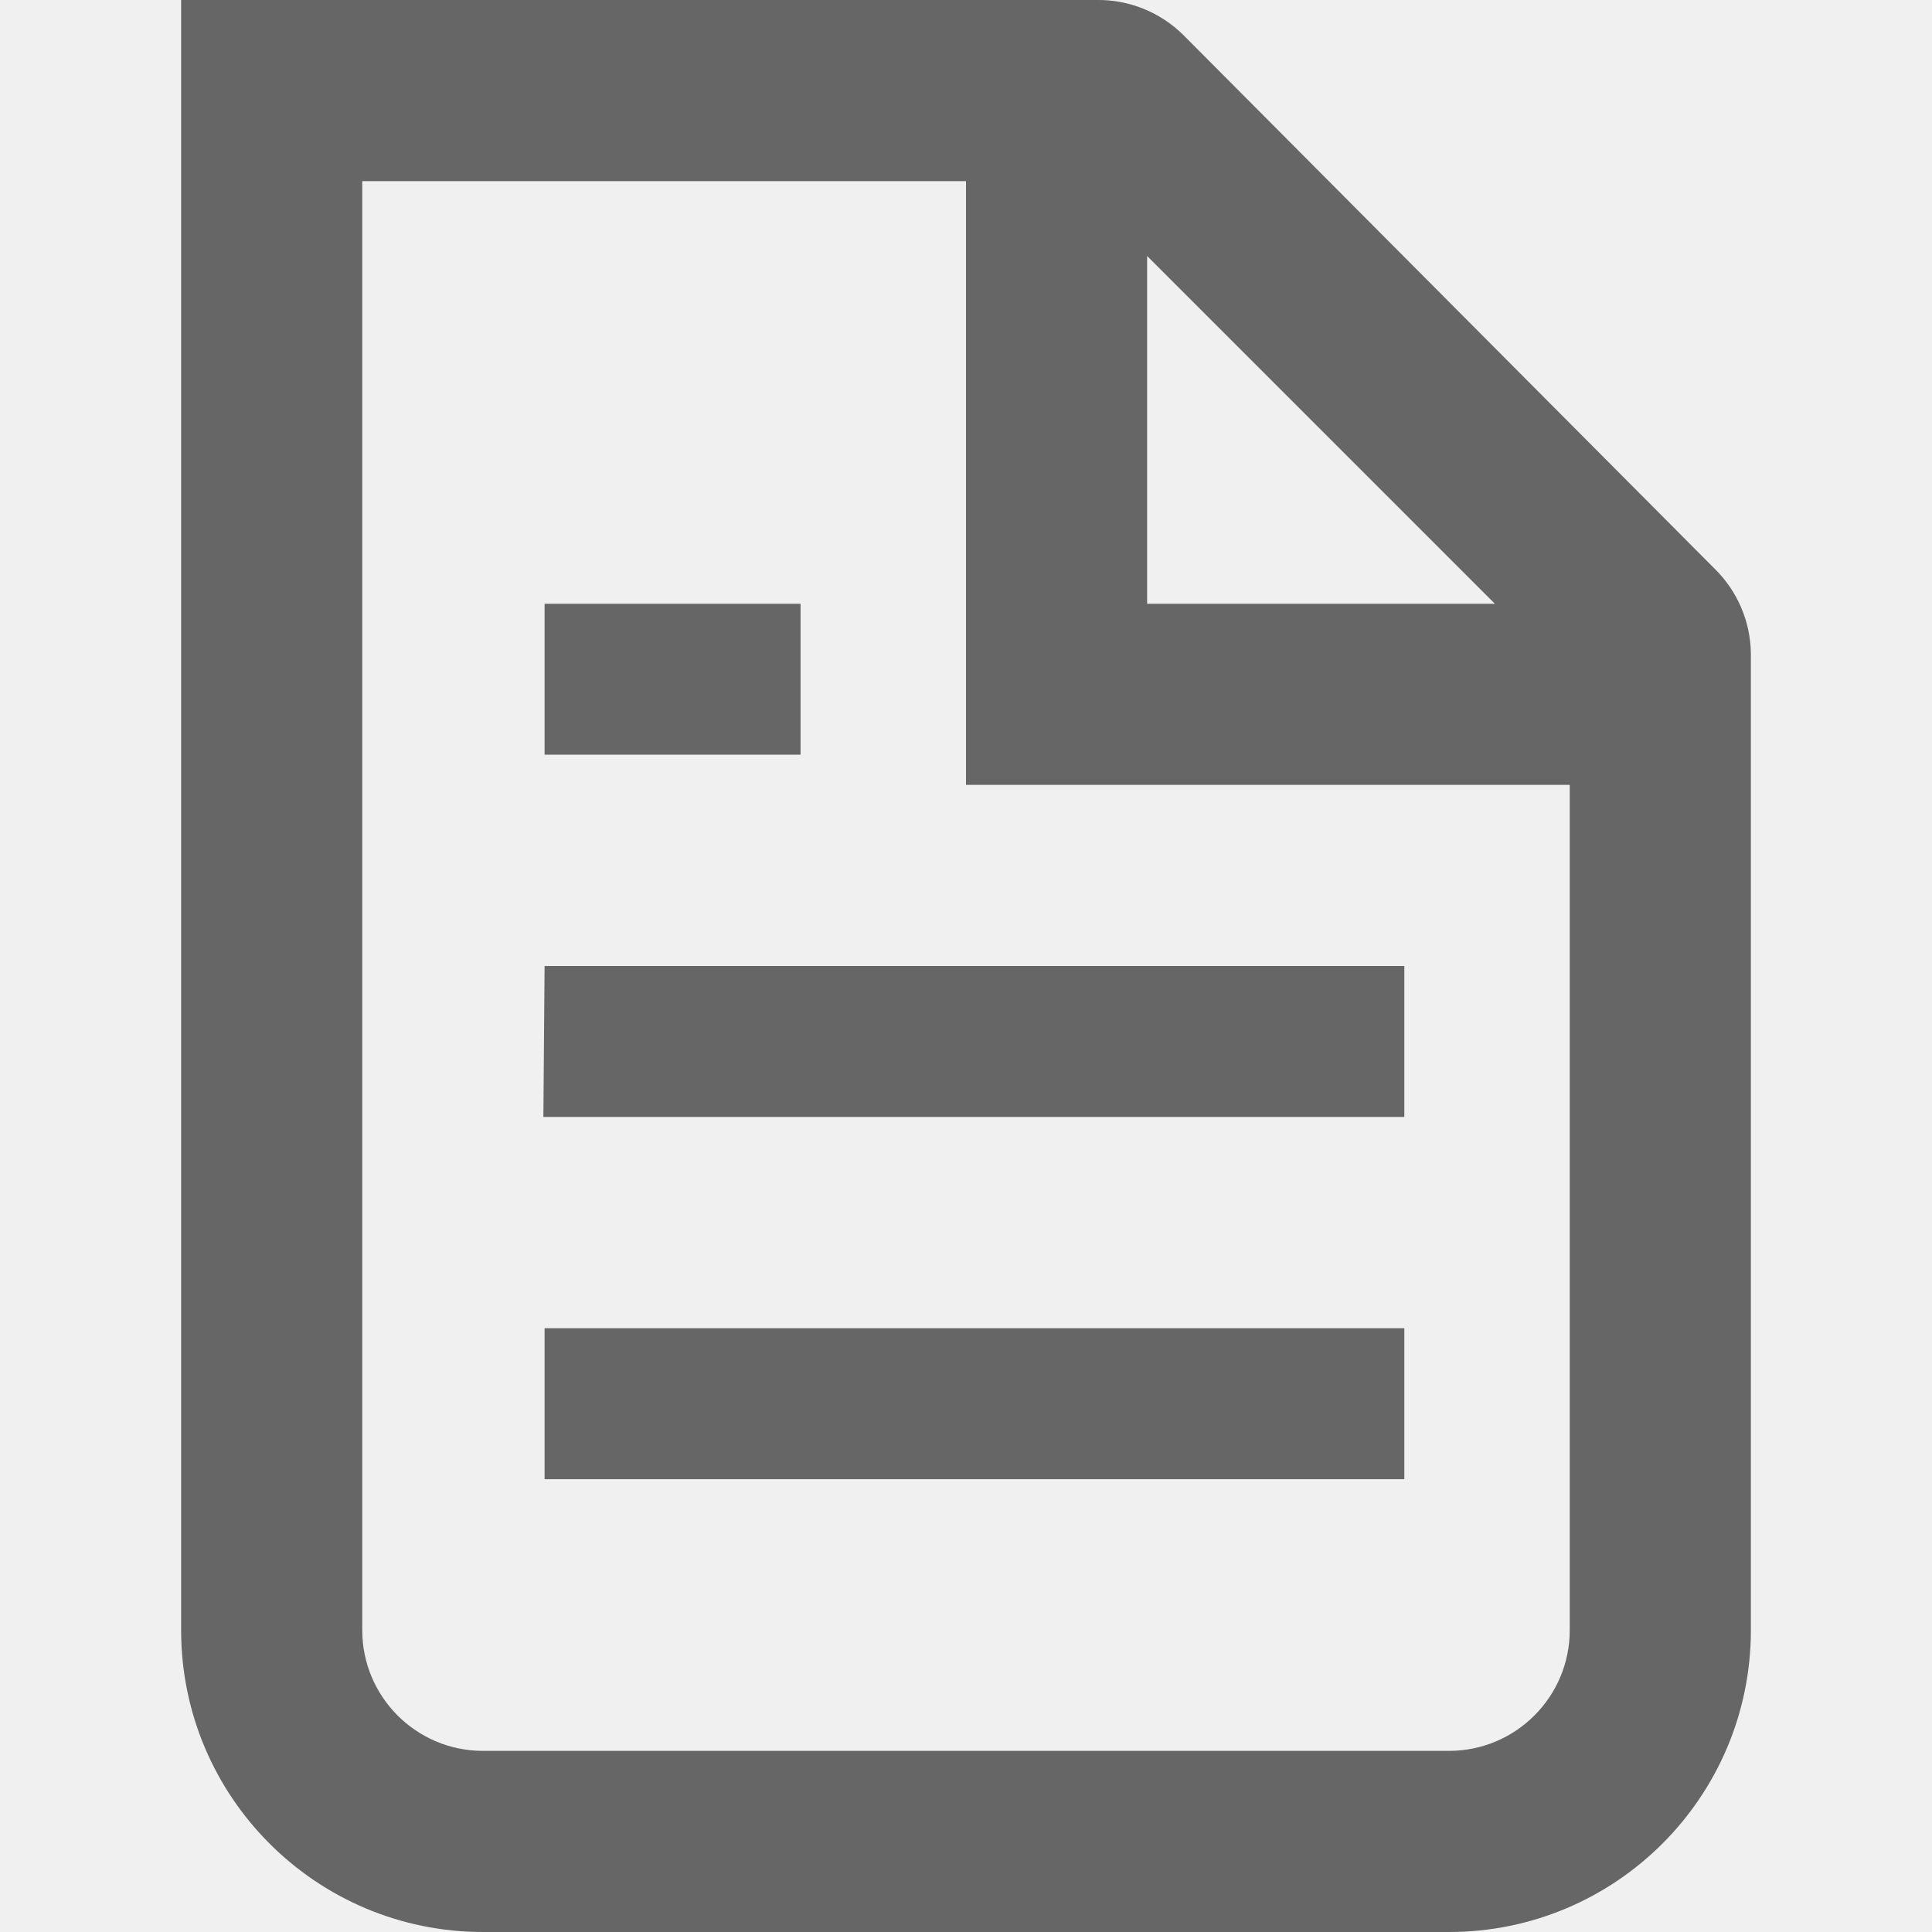
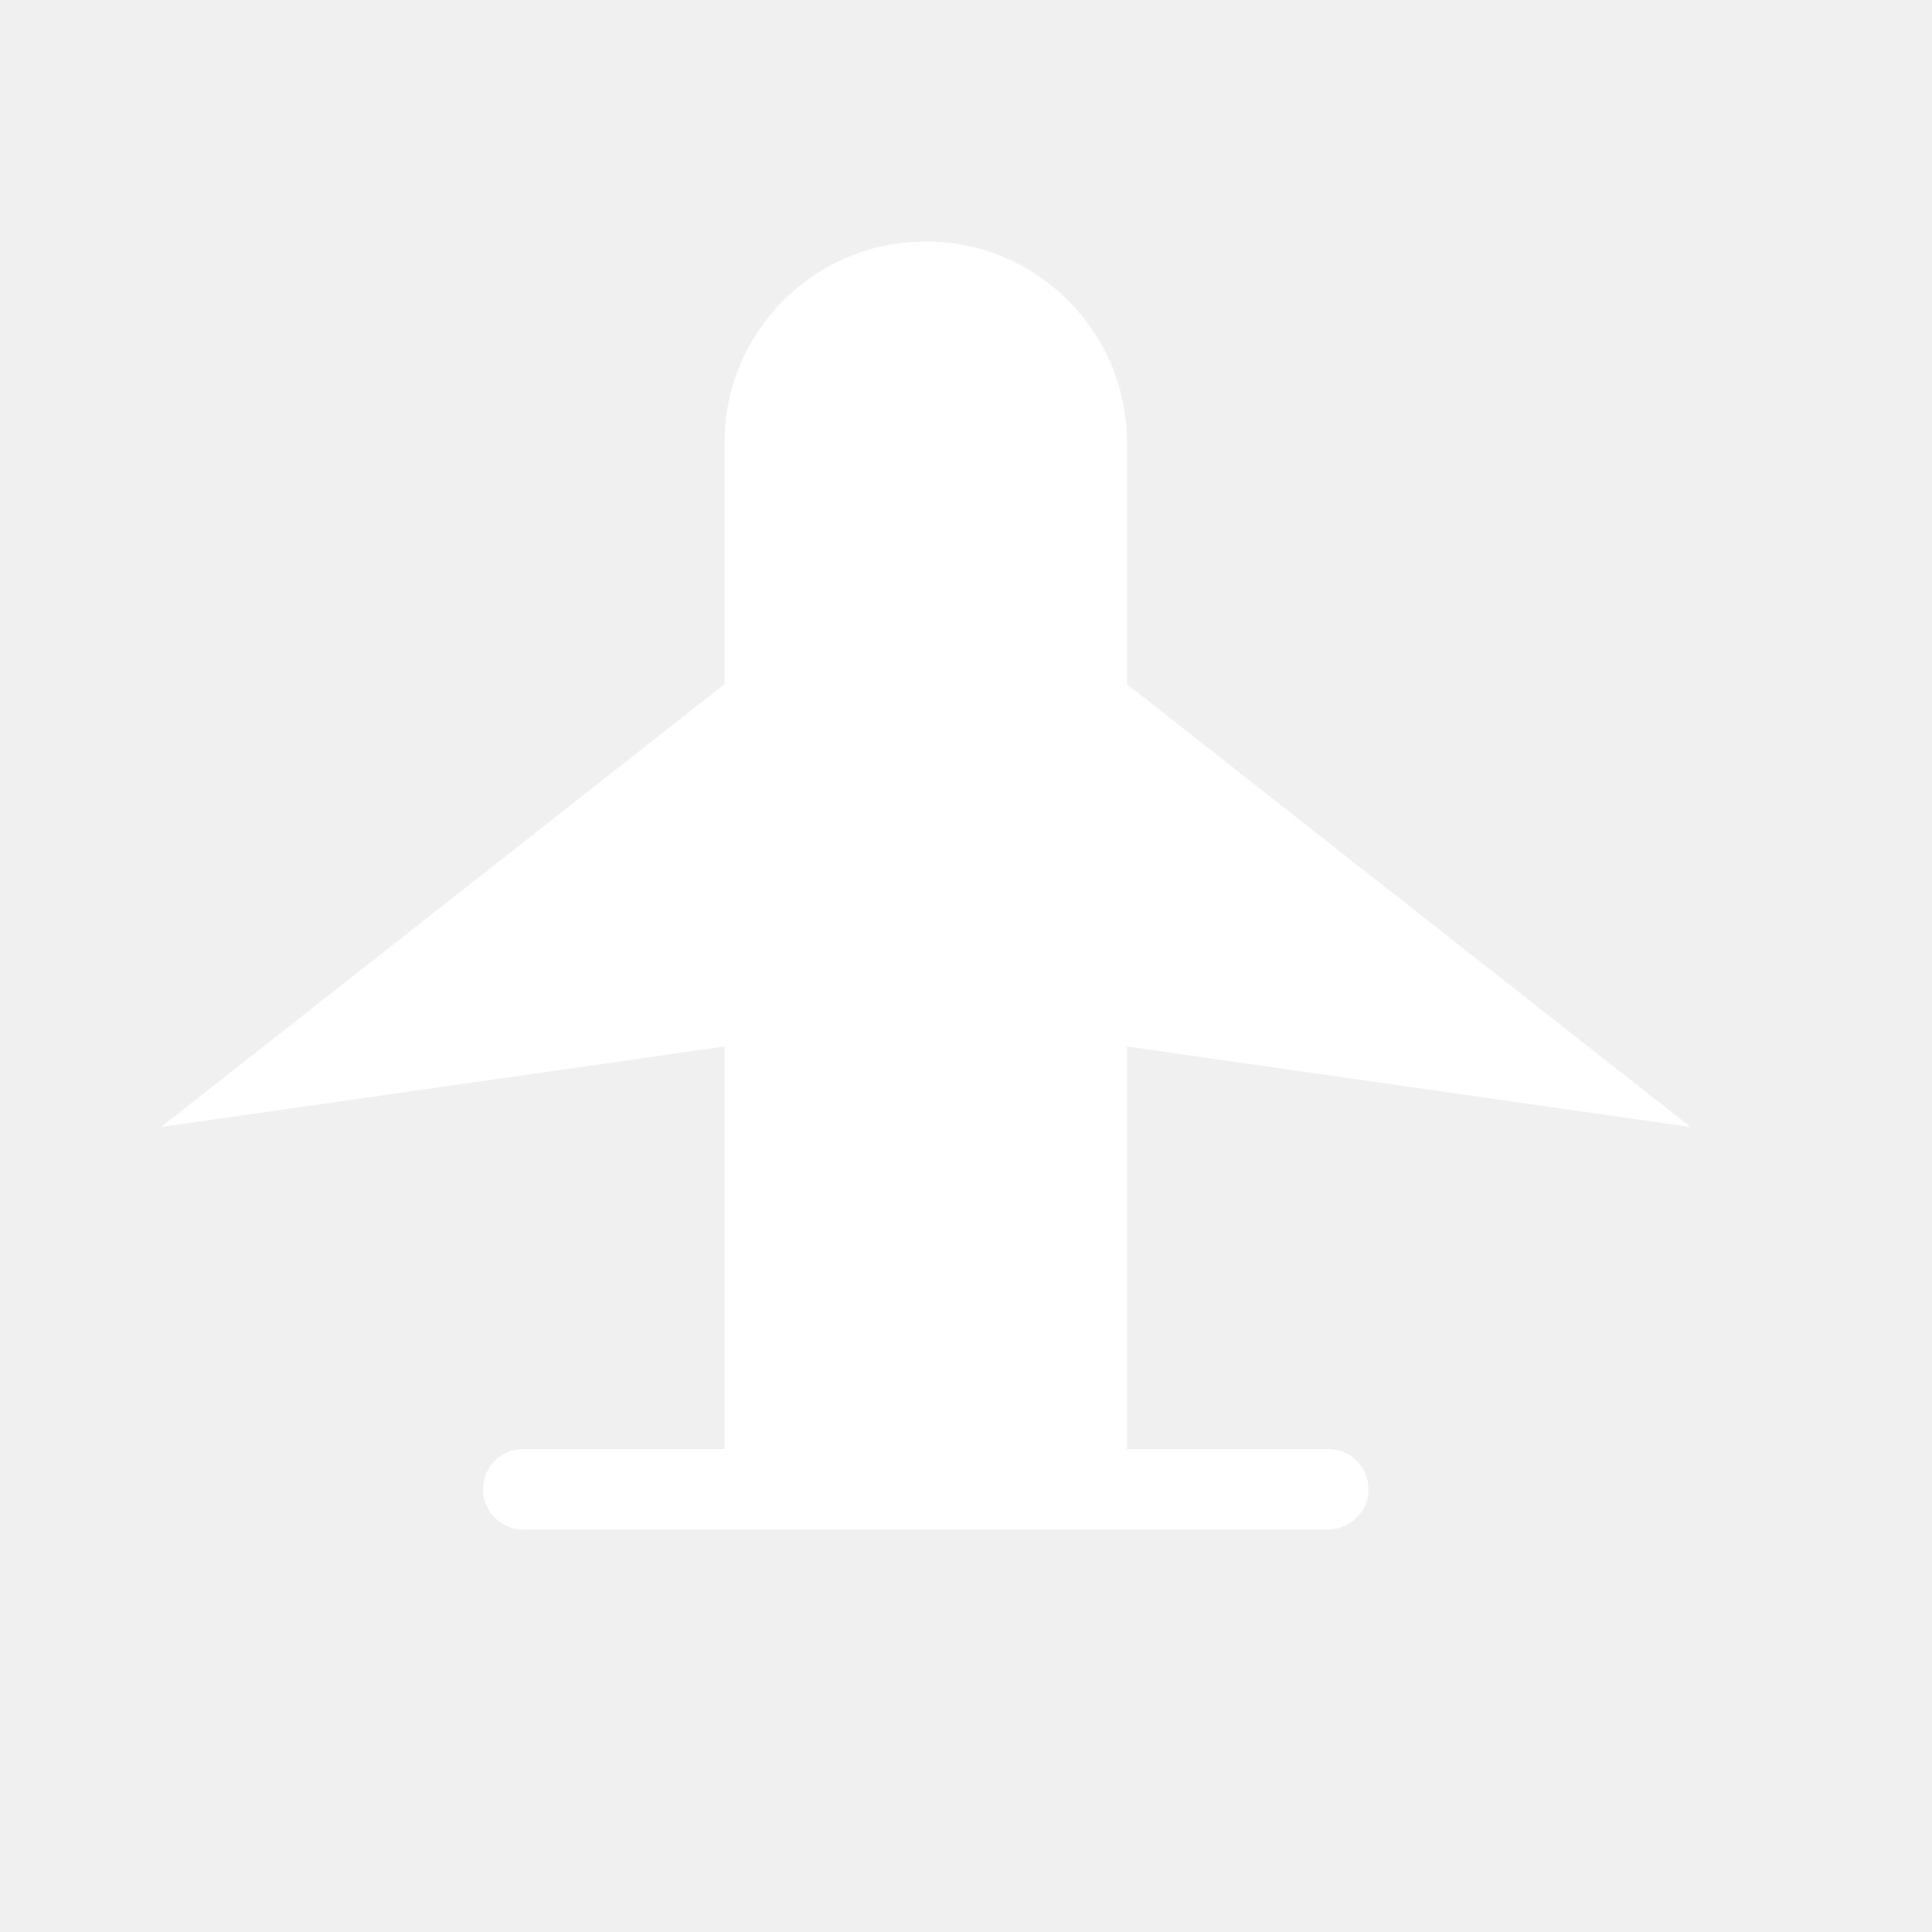
- <svg xmlns="http://www.w3.org/2000/svg" fill="none" viewBox="0 0 16 16">
-   <path d="M14.5 13.5V5.41a1 1 0 0 0-.3-.7L9.8.29A1 1 0 0 0 9.08 0H1.5v13.5A2.5 2.5 0 0 0 4 16h8a2.5 2.5 0 0 0 2.5-2.5m-1.5 0v-7H8v-5H3v12a1 1 0 0 0 1 1h8a1 1 0 0 0 1-1M9.5 5V2.12L12.38 5zM5.13 5h-.62v1.25h2.12V5zm-.62 3h7.12v1.25H4.5zm.62 3h-.62v1.25h7.12V11z" clip-rule="evenodd" fill="#666" fill-rule="evenodd" />
+ <svg xmlns="http://www.w3.org/2000/svg" width="800px" height="800px" viewBox="0 0 24 24">
+   <g stroke="none" stroke-width="1" fill="none" fill-rule="evenodd">
+     <path d="M14,8.5 L14,5.5 C14,4.119 12.881,3 11.5,3 C10.119,3 9,4.119 9,5.5 L9,8.5 L2,14 L9,13 L9,18 L6.5,18 C6.224,18 6,18.224 6,18.5 C6,18.776 6.224,19 6.5,19 L16.5,19 C16.776,19 17,18.776 17,18.5 C17,18.224 16.776,18 16.5,18 L14,18 L14,13 L21,14 L14,8.5 Z" fill="#FFFFFF" fill-rule="nonzero" />
+   </g>
</svg>
